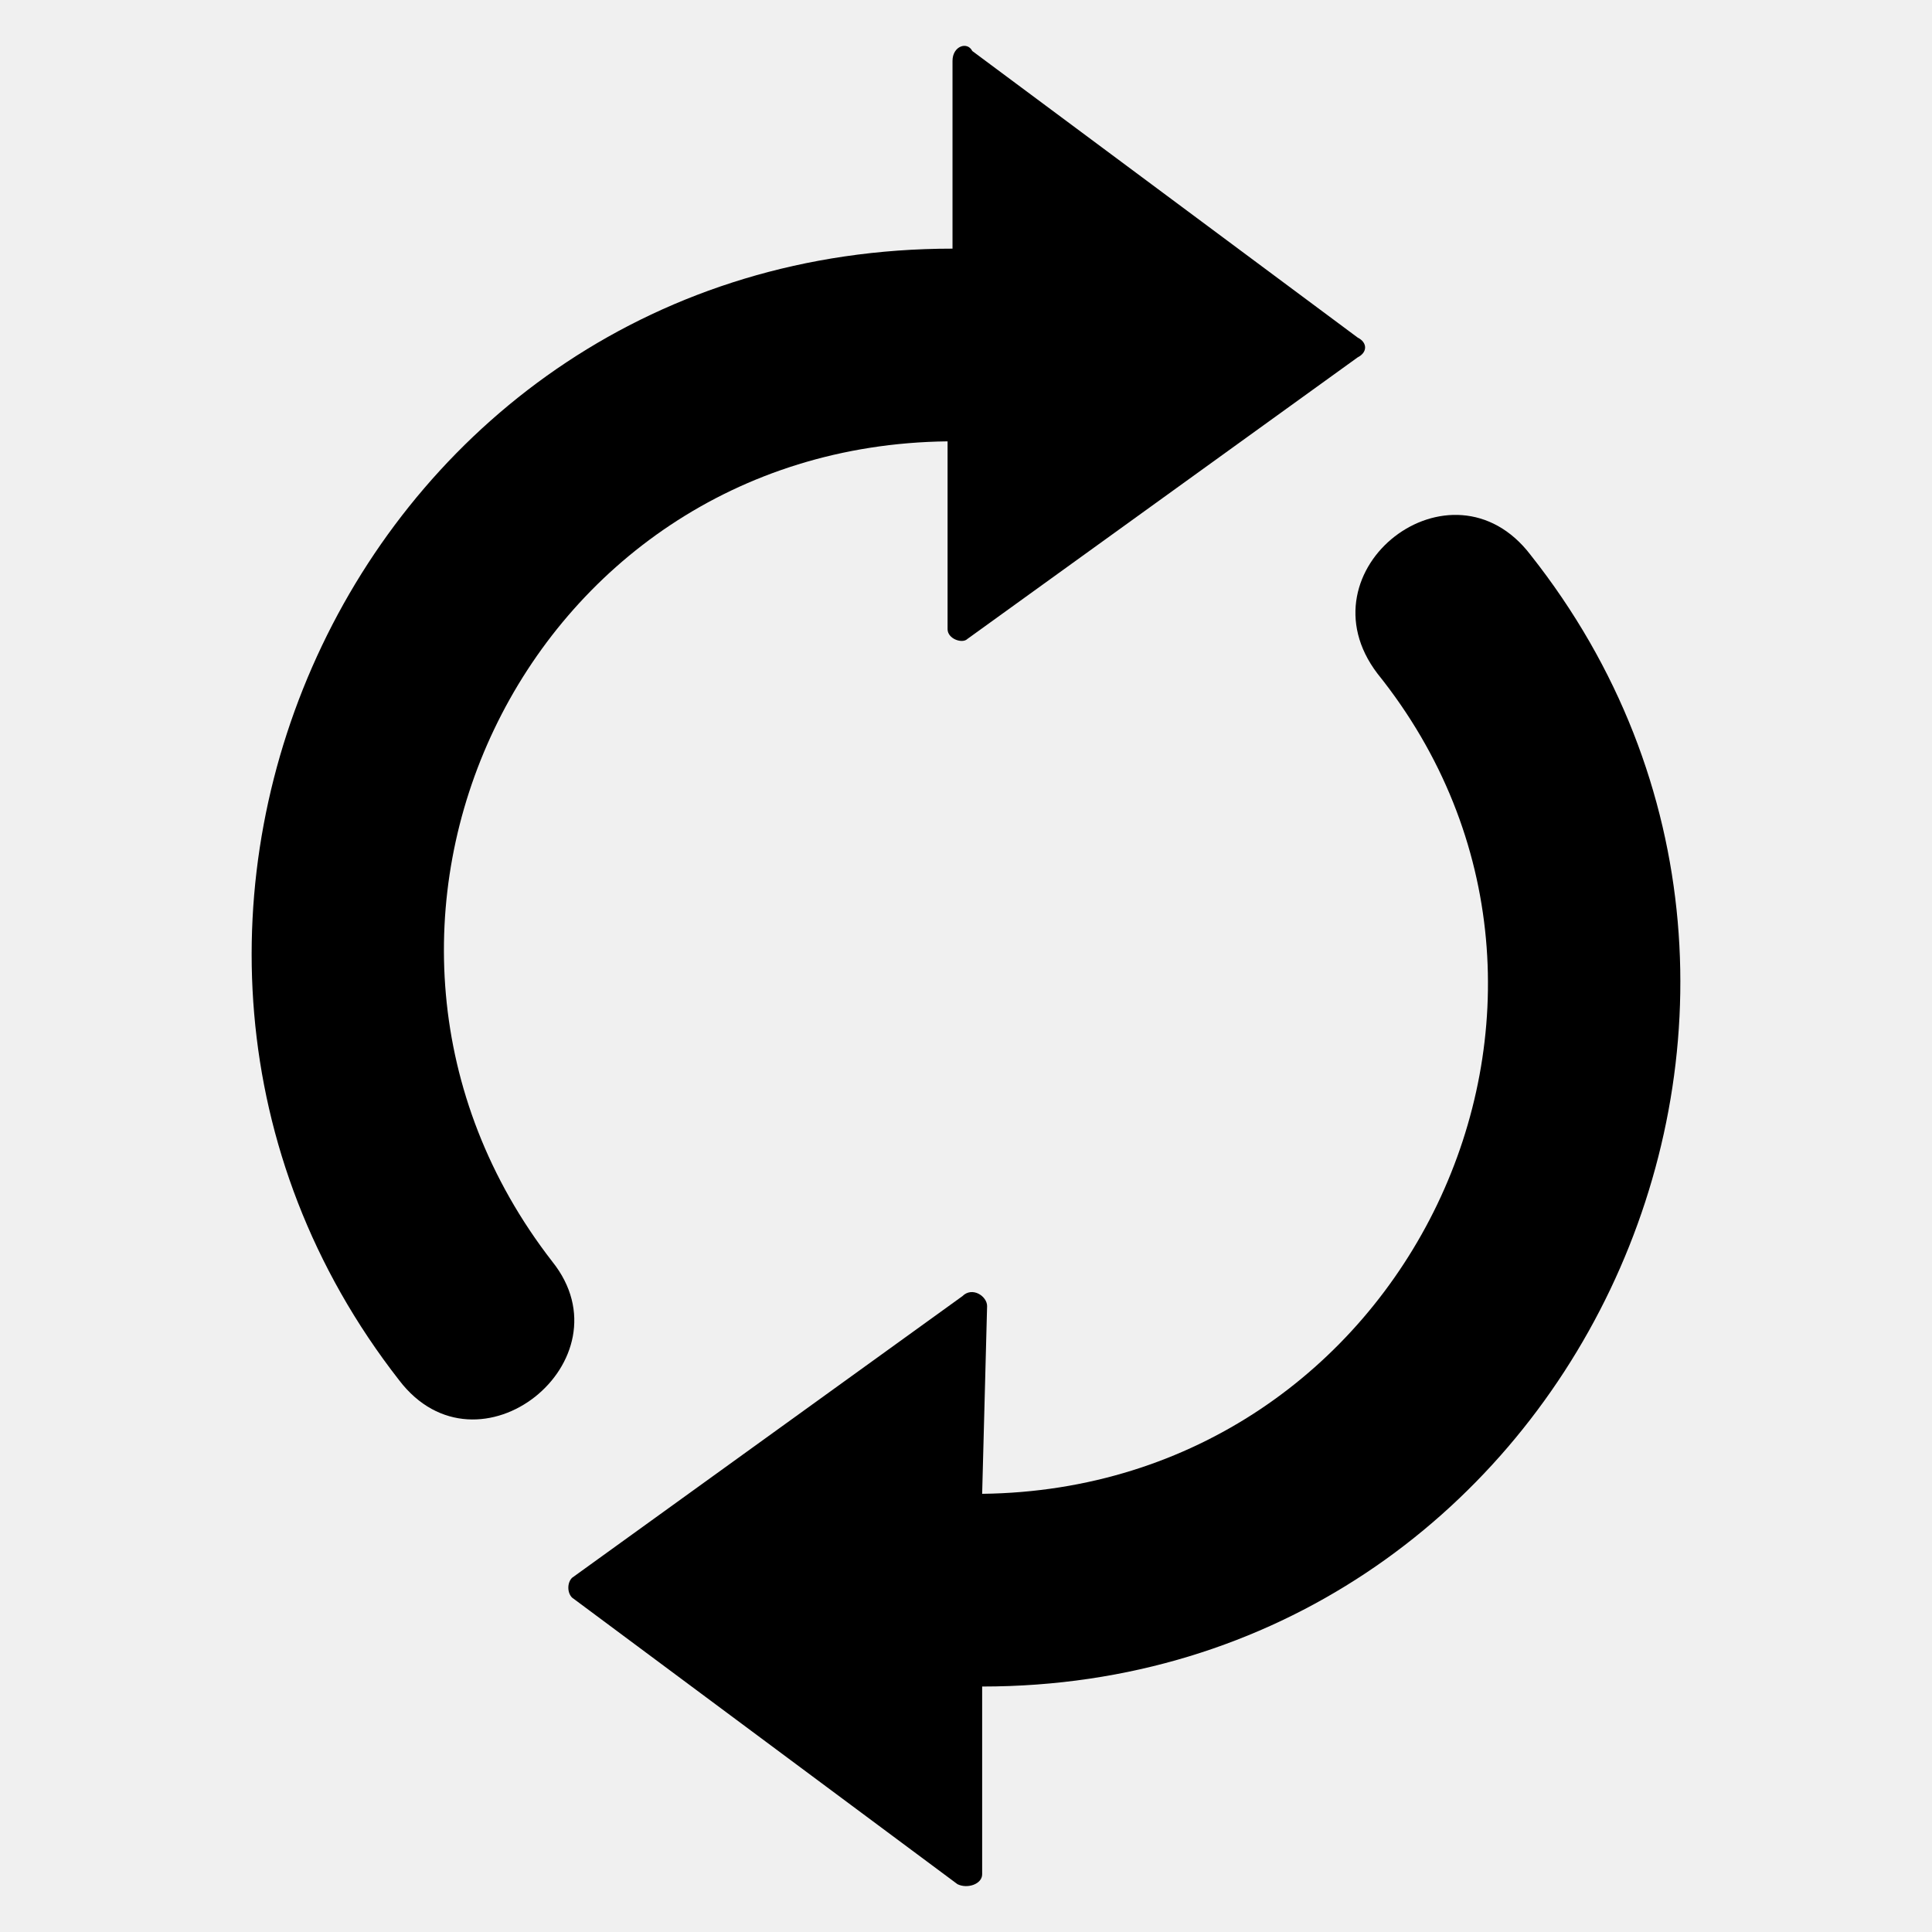
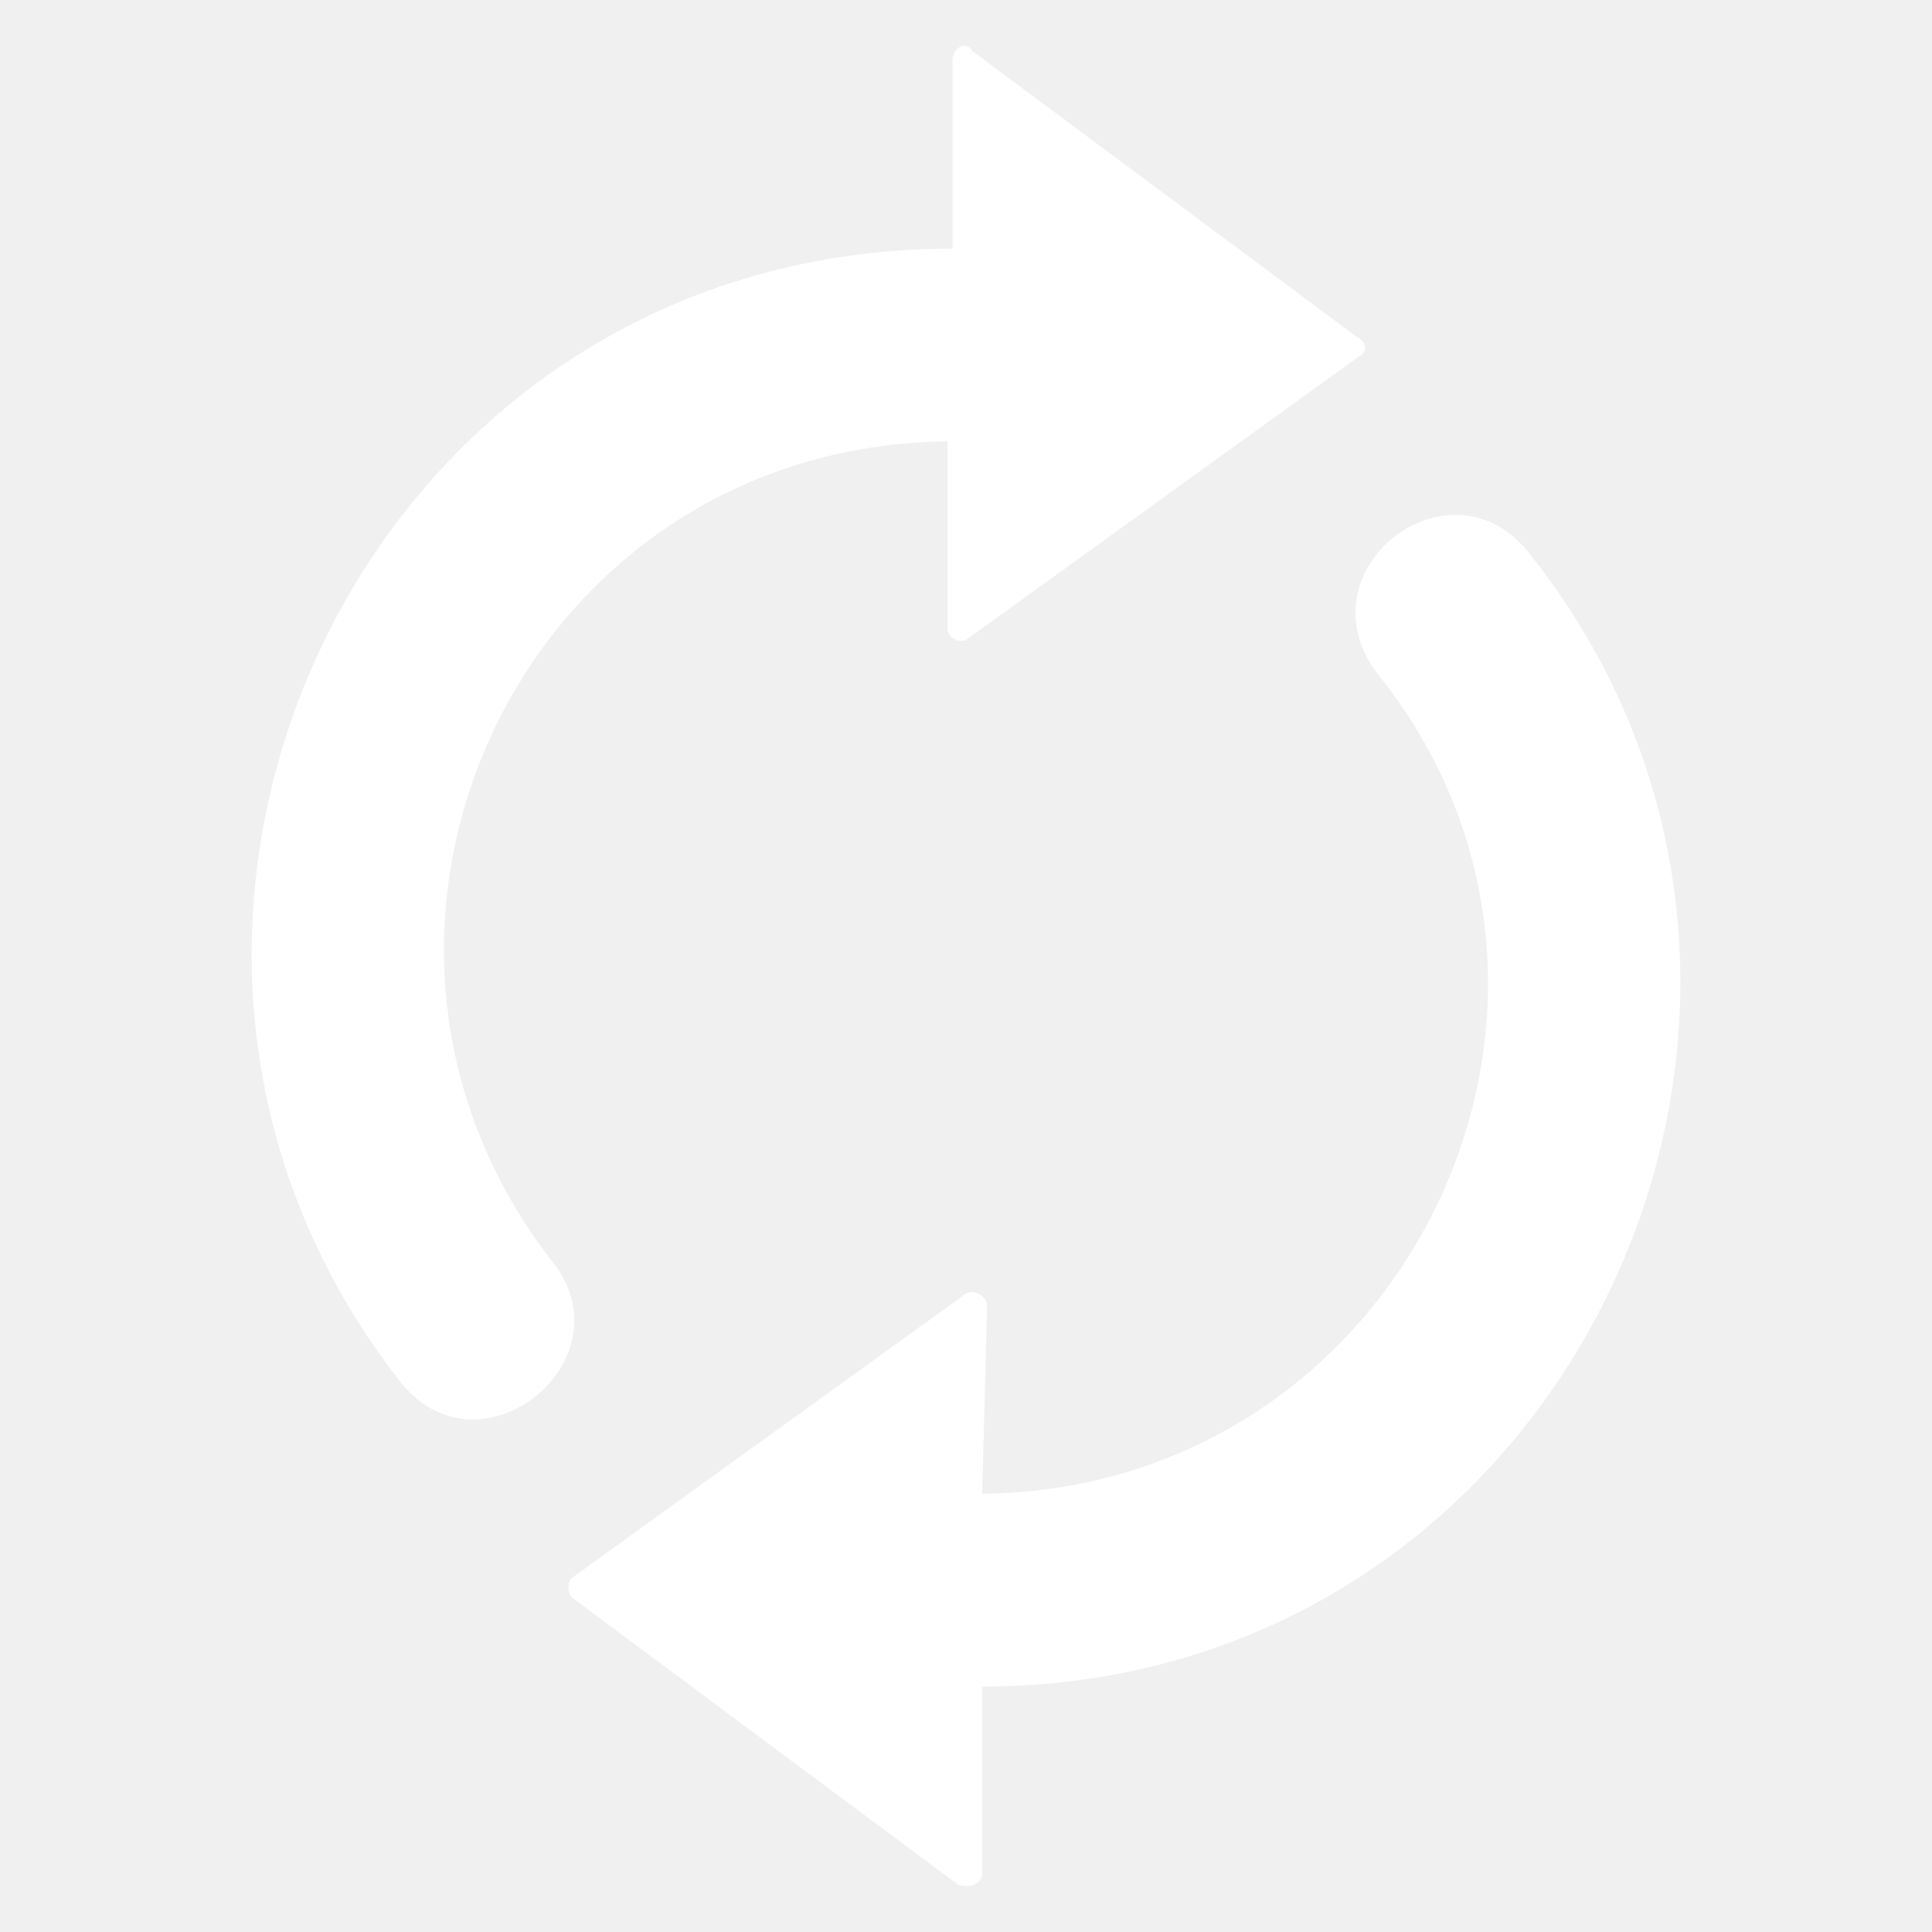
<svg xmlns="http://www.w3.org/2000/svg" id="Calque_1" data-name="Calque 1" viewBox="0 0 391 391">
  <defs>
    <style>
      .cls-1 {
        fill-rule: evenodd;
+         fill: #ffffff;
      }
    </style>
  </defs>
  <path class="cls-1" d="M278.77,136.32c53,66,6,165-80,166l1-38c0-2-3-4-5-2l-79,57c-1,1-1,3,0,4l78,58c2,1,5,0,5-2v-38c119,0,183-138,111-229-16-21-47,3-31,24Z" />
  <path class="cls-1" d="M192.77,50.32V12.32c0-3,3-4,4-2l78,58c2,1,2,3,0,4l-79,57c-1,1-4,0-4-2v-38c-86,1-132,99-80,166,16,20-15,45-31,24C9.77,188.32,72.77,50.32,192.77,50.32Z" />
</svg>
